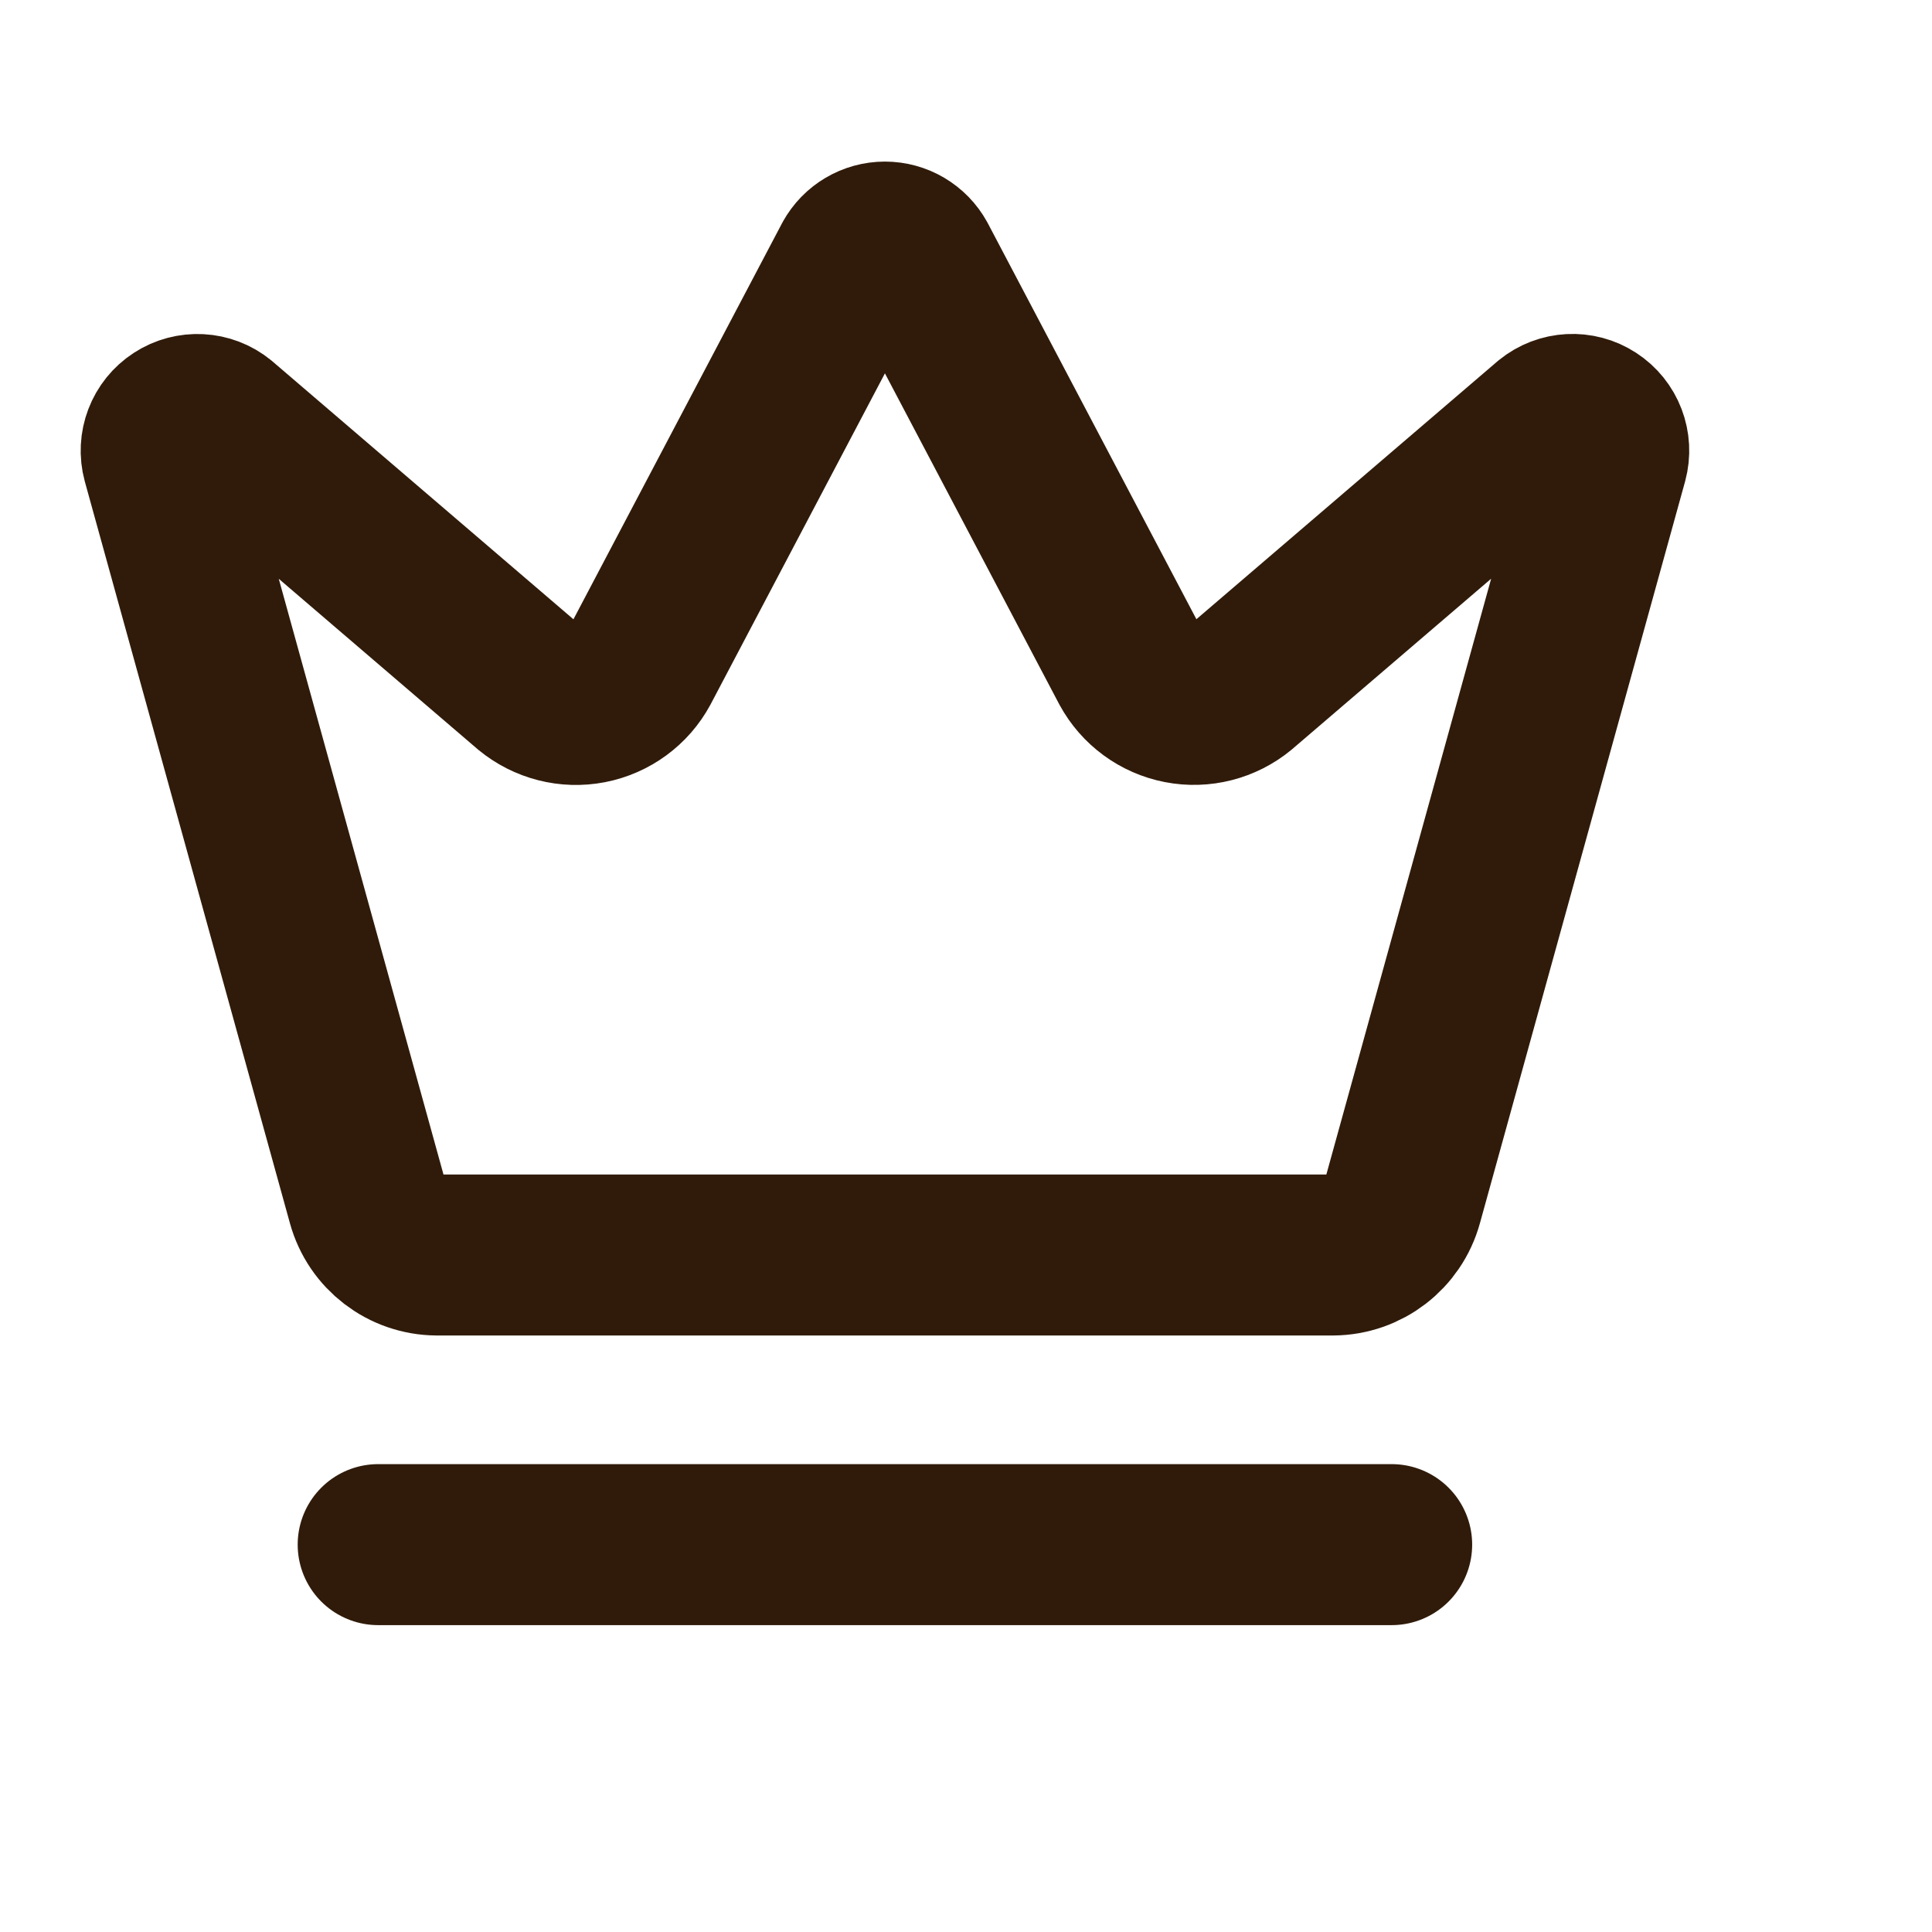
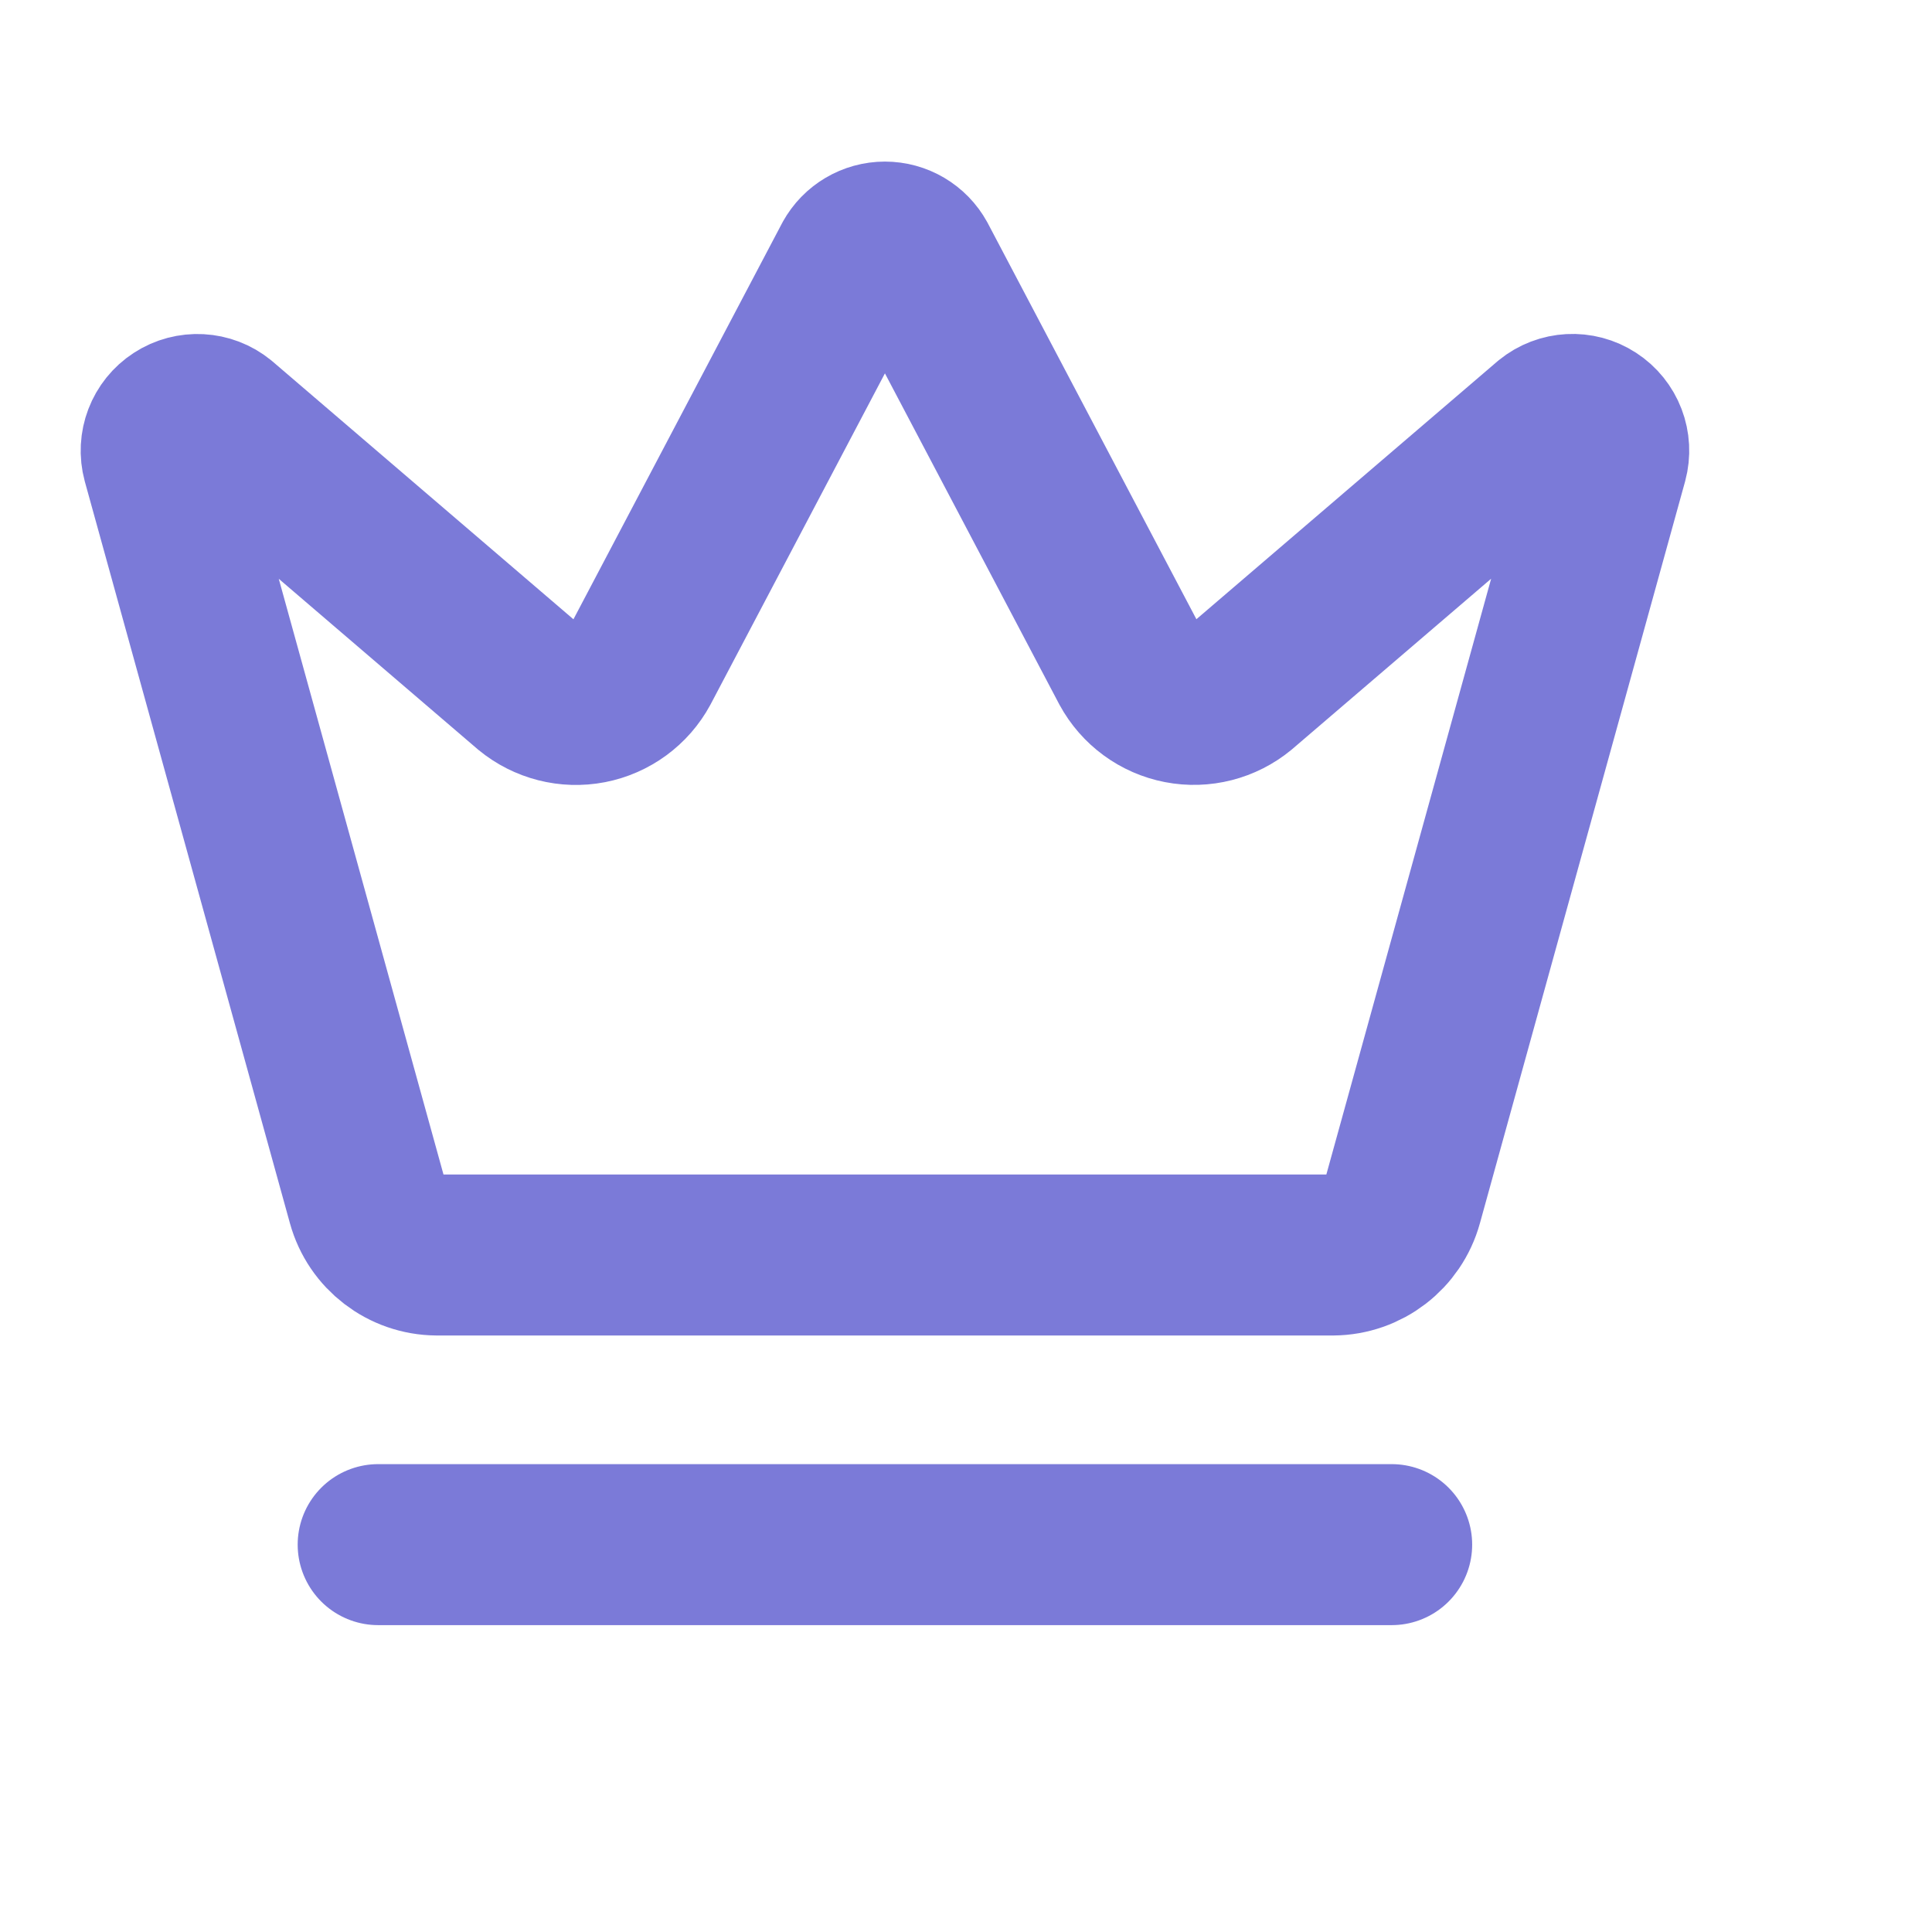
<svg xmlns="http://www.w3.org/2000/svg" preserveAspectRatio="none" overflow="visible" style="display: block;" width="26.688" height="26.688" viewBox="0 0 26.688 26.688" fill="none">
  <g id="iconify-icon â SVG">
-     <path id="Vector" d="M11.786 3.603C11.874 3.443 12.042 3.344 12.224 3.344C12.406 3.344 12.574 3.443 12.662 3.603L15.614 9.207C15.757 9.47 16.009 9.655 16.303 9.712C16.596 9.769 16.9 9.691 17.13 9.501L21.407 5.837C21.576 5.7 21.813 5.687 21.995 5.806C22.177 5.924 22.262 6.146 22.205 6.356L19.371 16.602C19.252 17.033 18.862 17.332 18.415 17.336H6.034C5.587 17.333 5.196 17.033 5.077 16.602L2.244 6.357C2.187 6.147 2.272 5.925 2.454 5.807C2.636 5.688 2.874 5.701 3.042 5.838L7.318 9.502C7.549 9.692 7.852 9.77 8.146 9.713C8.439 9.656 8.692 9.471 8.834 9.208L11.786 3.603M5.224 21.337H19.224" stroke="#301B0A" stroke-width="2.224" stroke-linecap="round" stroke-linejoin="round" />
+     <path id="Vector" d="M11.786 3.603C11.874 3.443 12.042 3.344 12.224 3.344C12.406 3.344 12.574 3.443 12.662 3.603L15.614 9.207C15.757 9.47 16.009 9.655 16.303 9.712C16.596 9.769 16.9 9.691 17.13 9.501L21.407 5.837C21.576 5.7 21.813 5.687 21.995 5.806C22.177 5.924 22.262 6.146 22.205 6.356L19.371 16.602C19.252 17.033 18.862 17.332 18.415 17.336H6.034C5.587 17.333 5.196 17.033 5.077 16.602L2.244 6.357C2.187 6.147 2.272 5.925 2.454 5.807C2.636 5.688 2.874 5.701 3.042 5.838L7.318 9.502C7.549 9.692 7.852 9.77 8.146 9.713C8.439 9.656 8.692 9.471 8.834 9.208L11.786 3.603M5.224 21.337H19.224" stroke="#7B7AD8" stroke-width="2.224" stroke-linecap="round" stroke-linejoin="round" />
  </g>
</svg>
